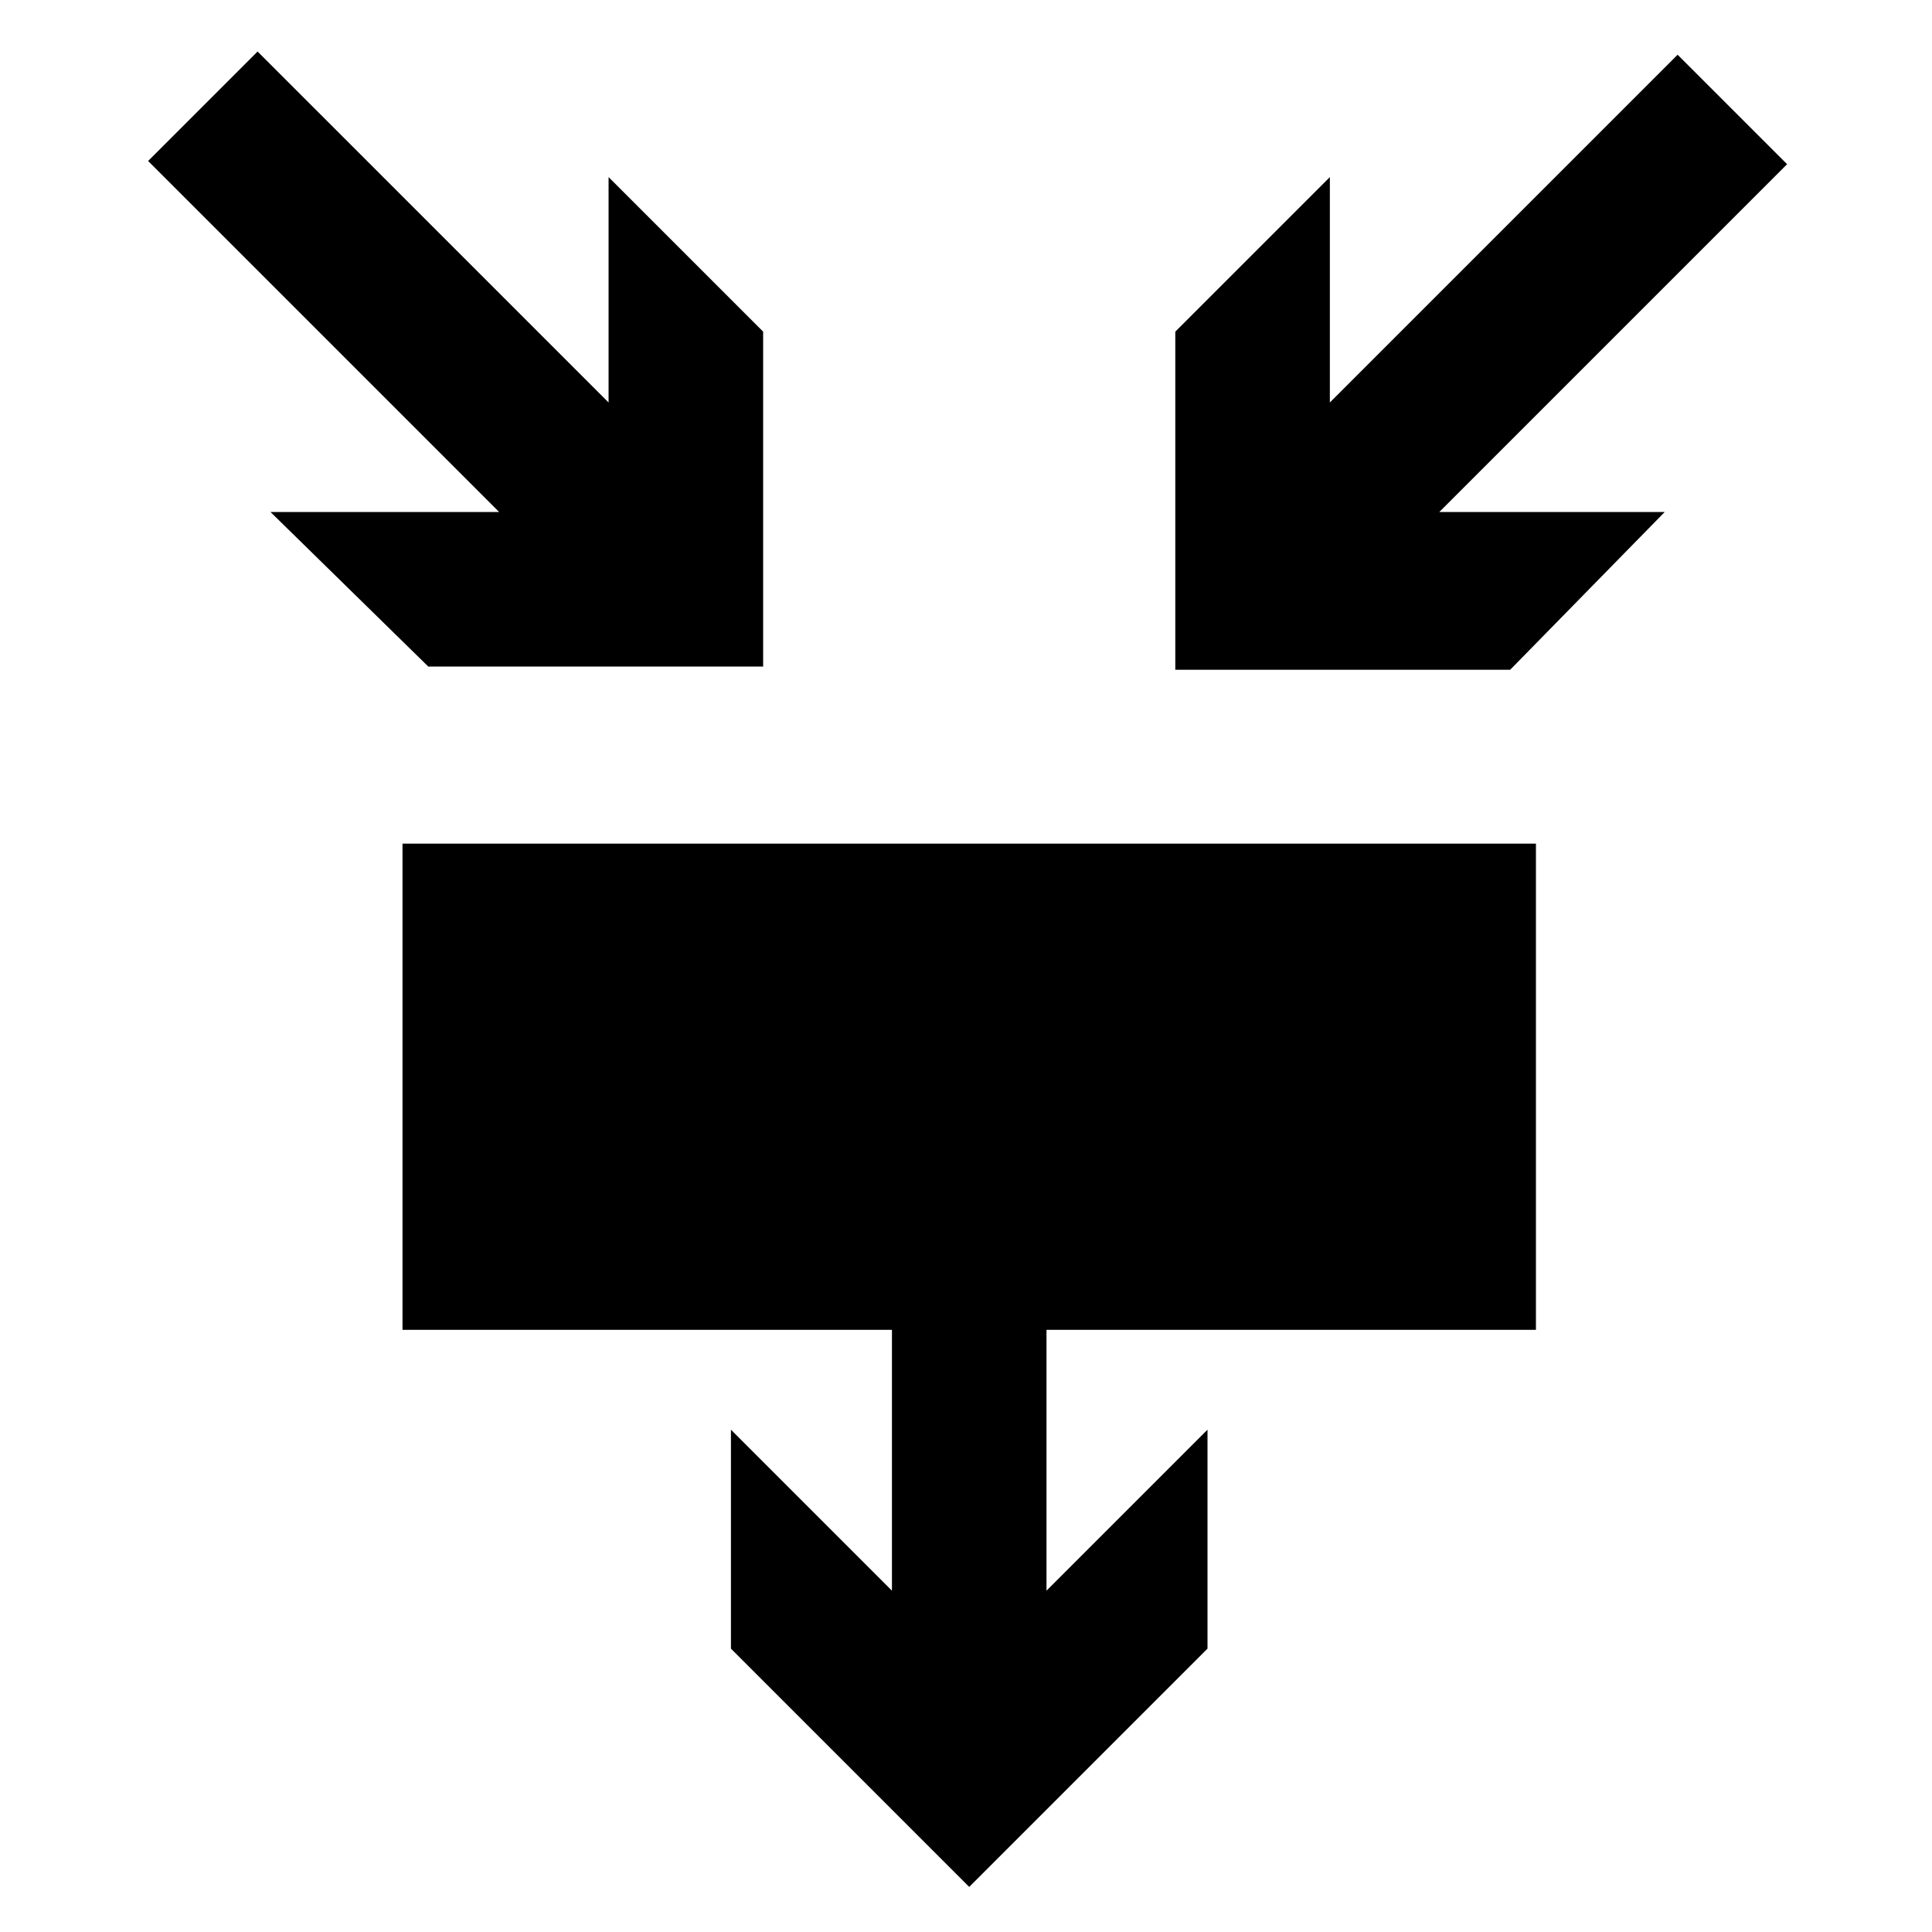
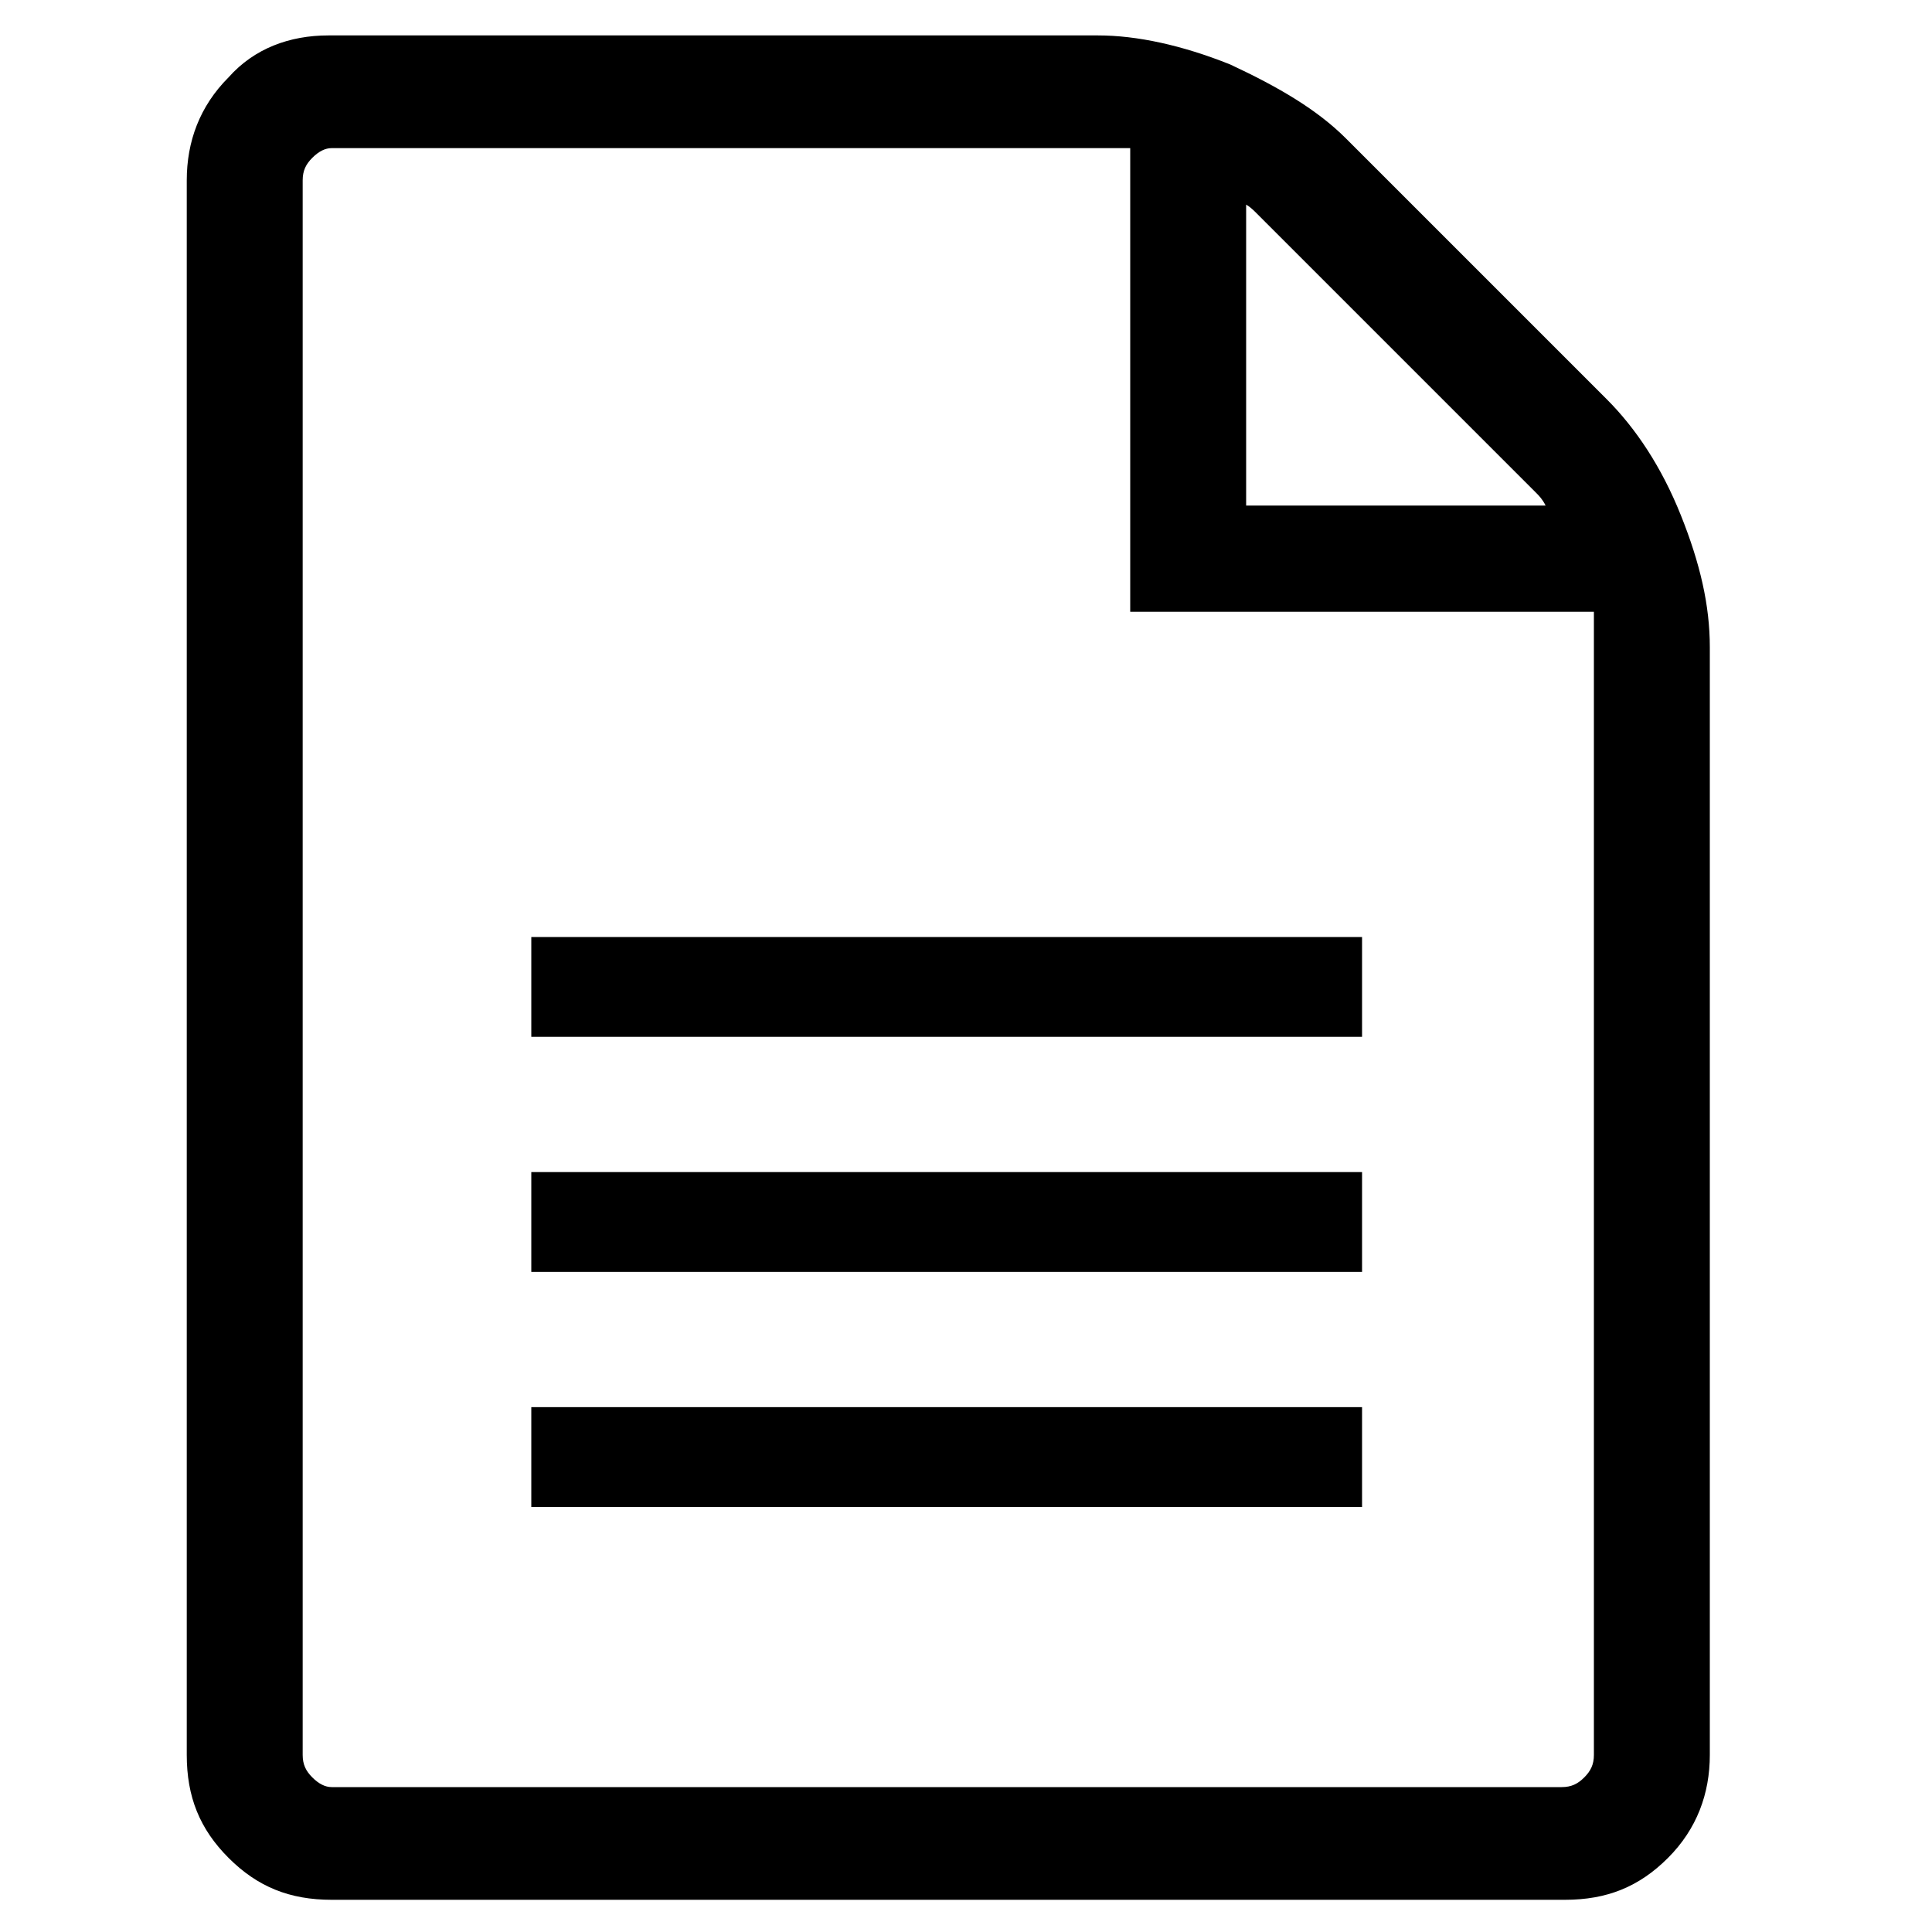
<svg xmlns="http://www.w3.org/2000/svg" version="1.1" id="Layer_1" x="0px" y="0px" viewBox="0 0 60 60" style="enable-background:new 0 0 60 60;" xml:space="preserve">
  <g>
-     <polygon points="12.5,41.3 27.7,41.3 27.7,49.4 22.7,44.4 22.7,51.2 30.1,58.6 37.5,51.2 37.5,44.4 32.5,49.4 32.5,41.3 47.7,41.3    47.7,26.2 12.5,26.2  " />
-     <polygon points="13.3,20.7 23.7,20.7 23.7,10.3 18.9,5.5 18.9,12.5 8,1.6 4.6,5 15.5,15.9 8.4,15.9  " />
-     <polygon points="55.5,5.1 52.1,1.7 41.3,12.5 41.3,5.5 36.5,10.3 36.5,20.8 46.9,20.8 51.7,15.9 44.7,15.9  " />
+     <path d="M52.2,16c-0.6-1.5-1.4-2.7-2.3-3.6l-8.1-8.1c-0.9-0.9-2.1-1.6-3.6-2.3c-1.5-0.6-2.9-0.9-4.1-0.9H10.2   C9,1.1,7.9,1.5,7.1,2.4c-0.9,0.9-1.3,2-1.3,3.2v6.1v36.7v6.1c0,1.3,0.4,2.3,1.3,3.2c0.9,0.9,1.9,1.3,3.2,1.3H13h21.1h14.5   c1.3,0,2.3-0.4,3.2-1.3c0.9-0.9,1.3-2,1.3-3.2V20.1C53.1,18.8,52.8,17.5,52.2,16z M38.6,6.3c0.2,0.1,0.3,0.2,0.4,0.3   c0.1,0.1,0.2,0.2,0.3,0.3l8.1,8.1c0.1,0.1,0.2,0.2,0.3,0.3c0.1,0.1,0.2,0.2,0.3,0.4h-9.3V6.3z M49.5,54.5c0,0.3-0.1,0.5-0.3,0.7   c-0.2,0.2-0.4,0.3-0.7,0.3H13h-2.7c-0.2,0-0.4-0.1-0.6-0.3c-0.2-0.2-0.3-0.4-0.3-0.7V5.6c0-0.3,0.1-0.5,0.3-0.7   c0.2-0.2,0.4-0.3,0.6-0.3h23.8c0.2,0,0.3,0,0.5,0c0.2,0,0.3,0,0.5,0v14.4h14.4c0,0.2,0,0.3,0,0.5c0,0.2,0,0.3,0,0.5V54.5z" />
+     <rect x="16.5" y="29.1" width="25.8" height="3.1" />
+     <rect x="16.5" y="36.4" width="25.8" height="3.1" />
+     <rect x="16.5" y="43.7" width="25.8" height="3.1" />
  </g>
</svg>
